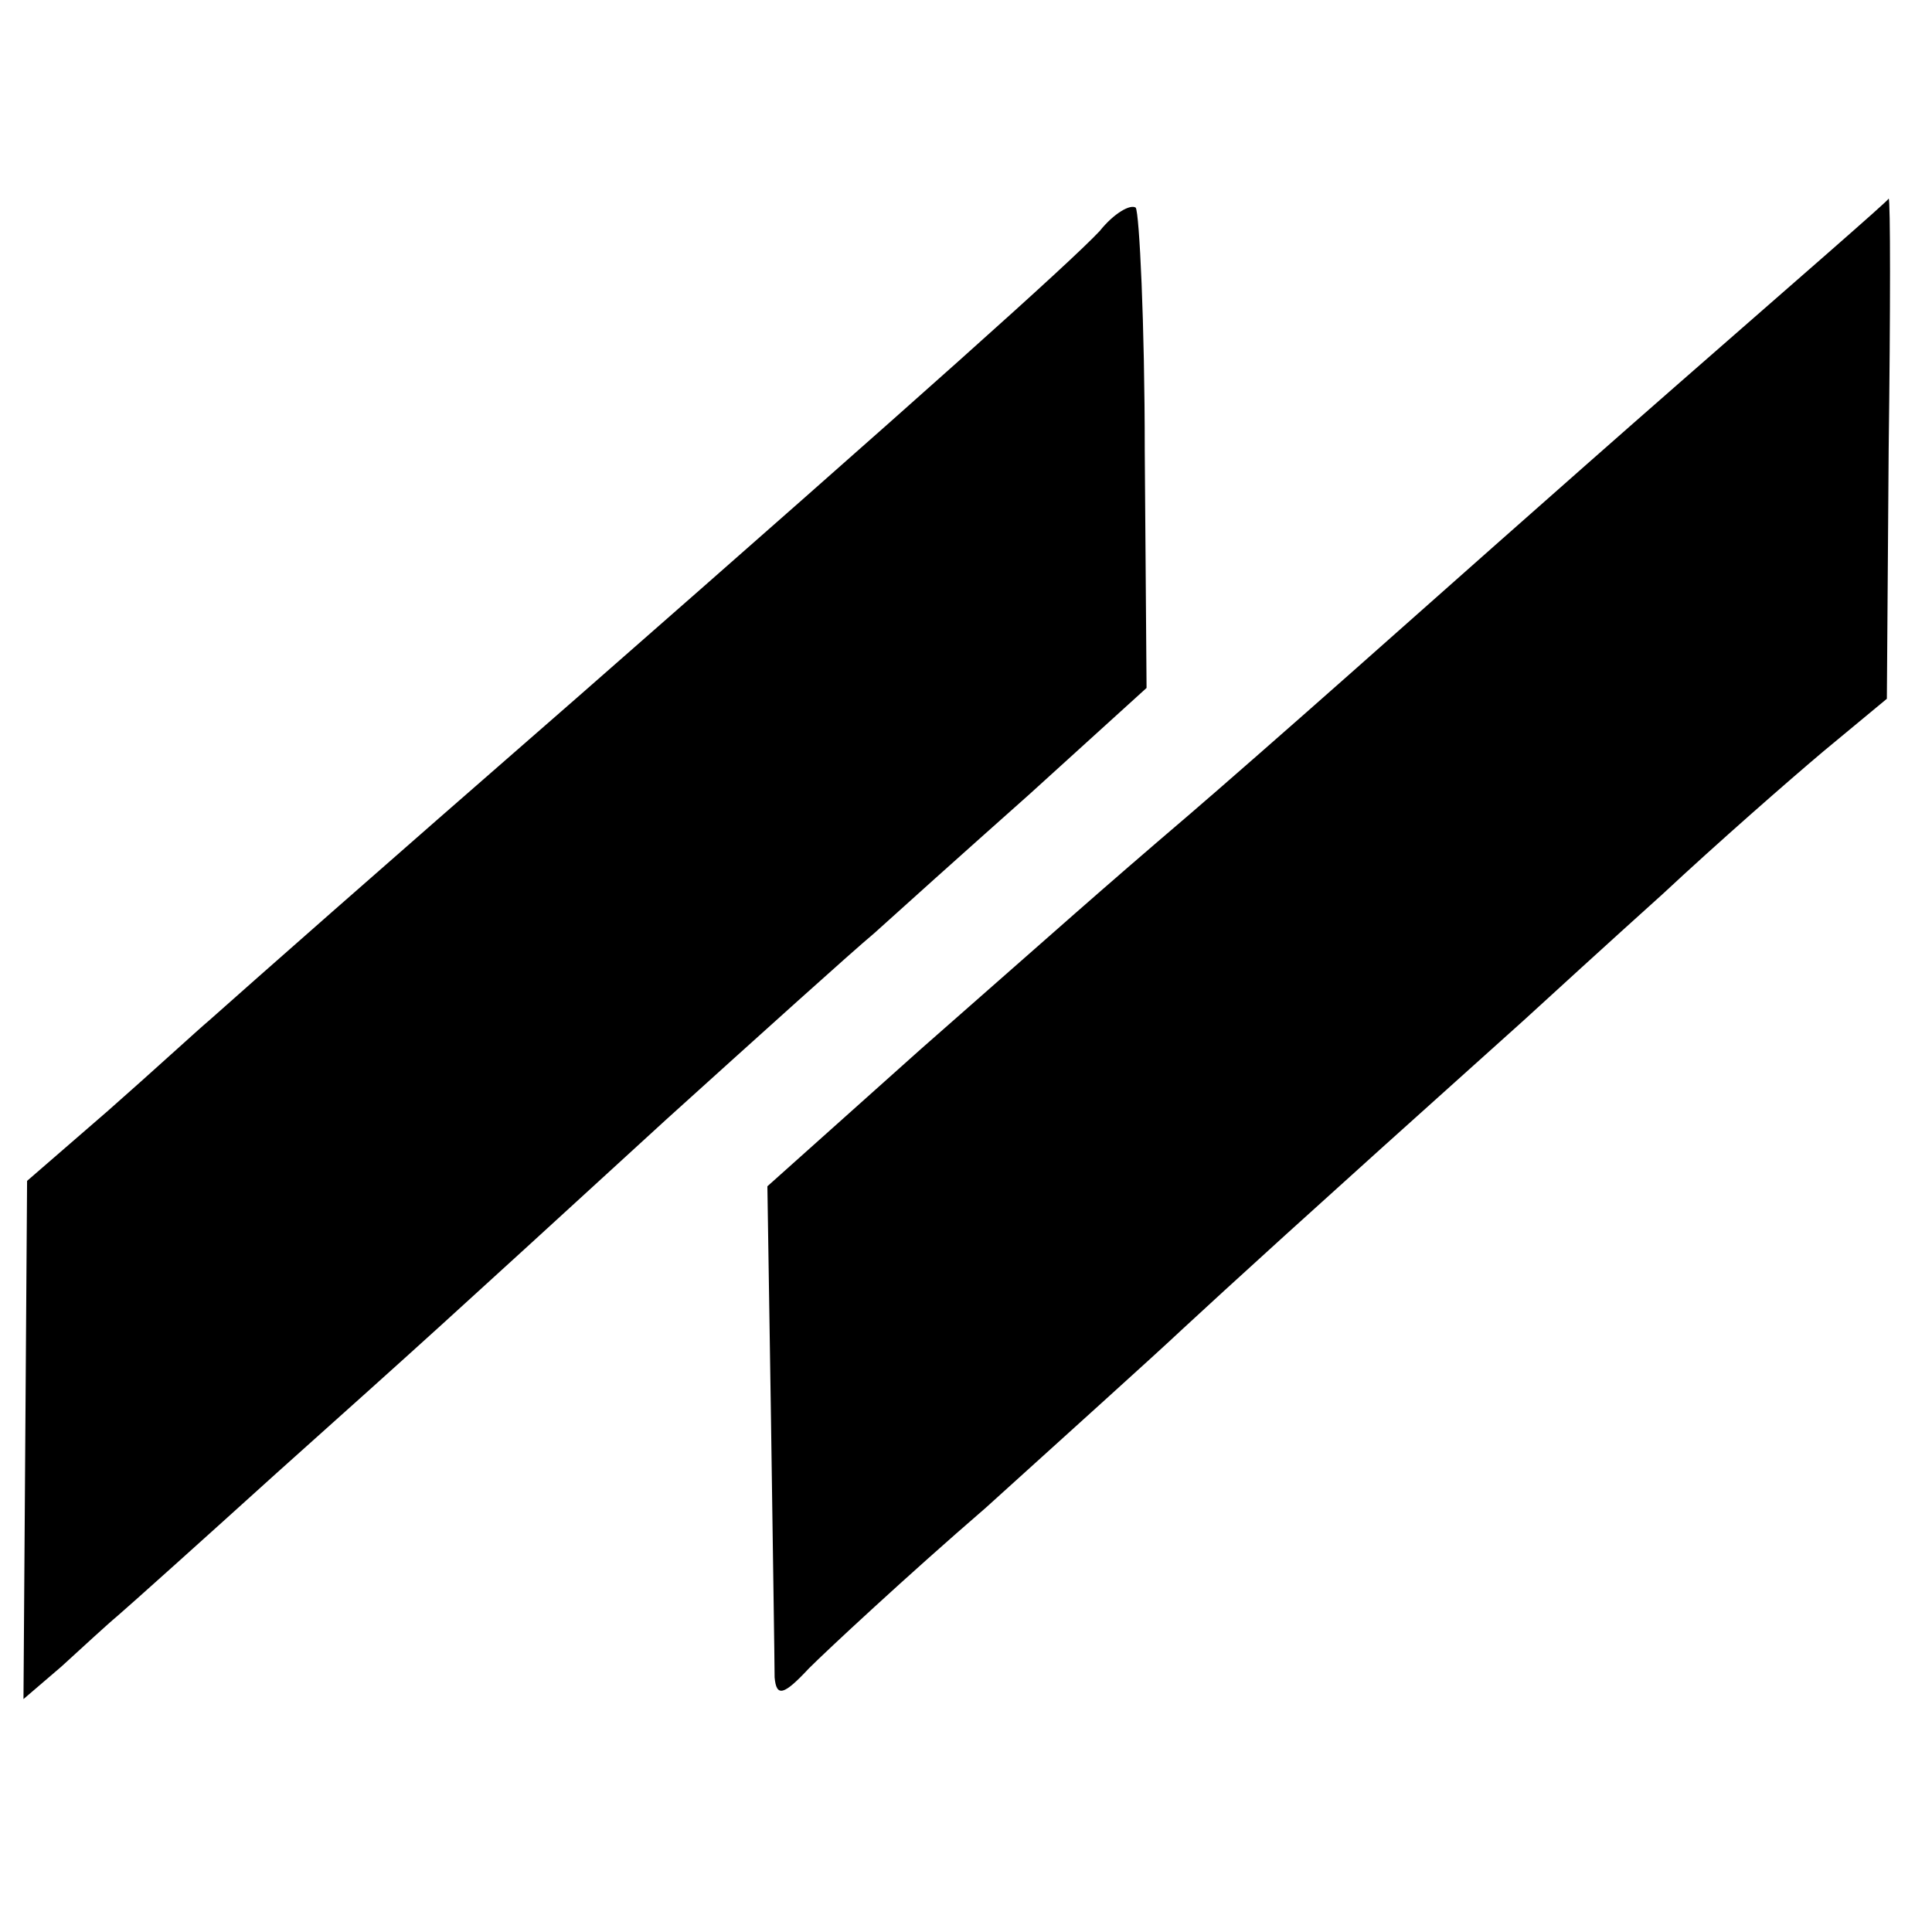
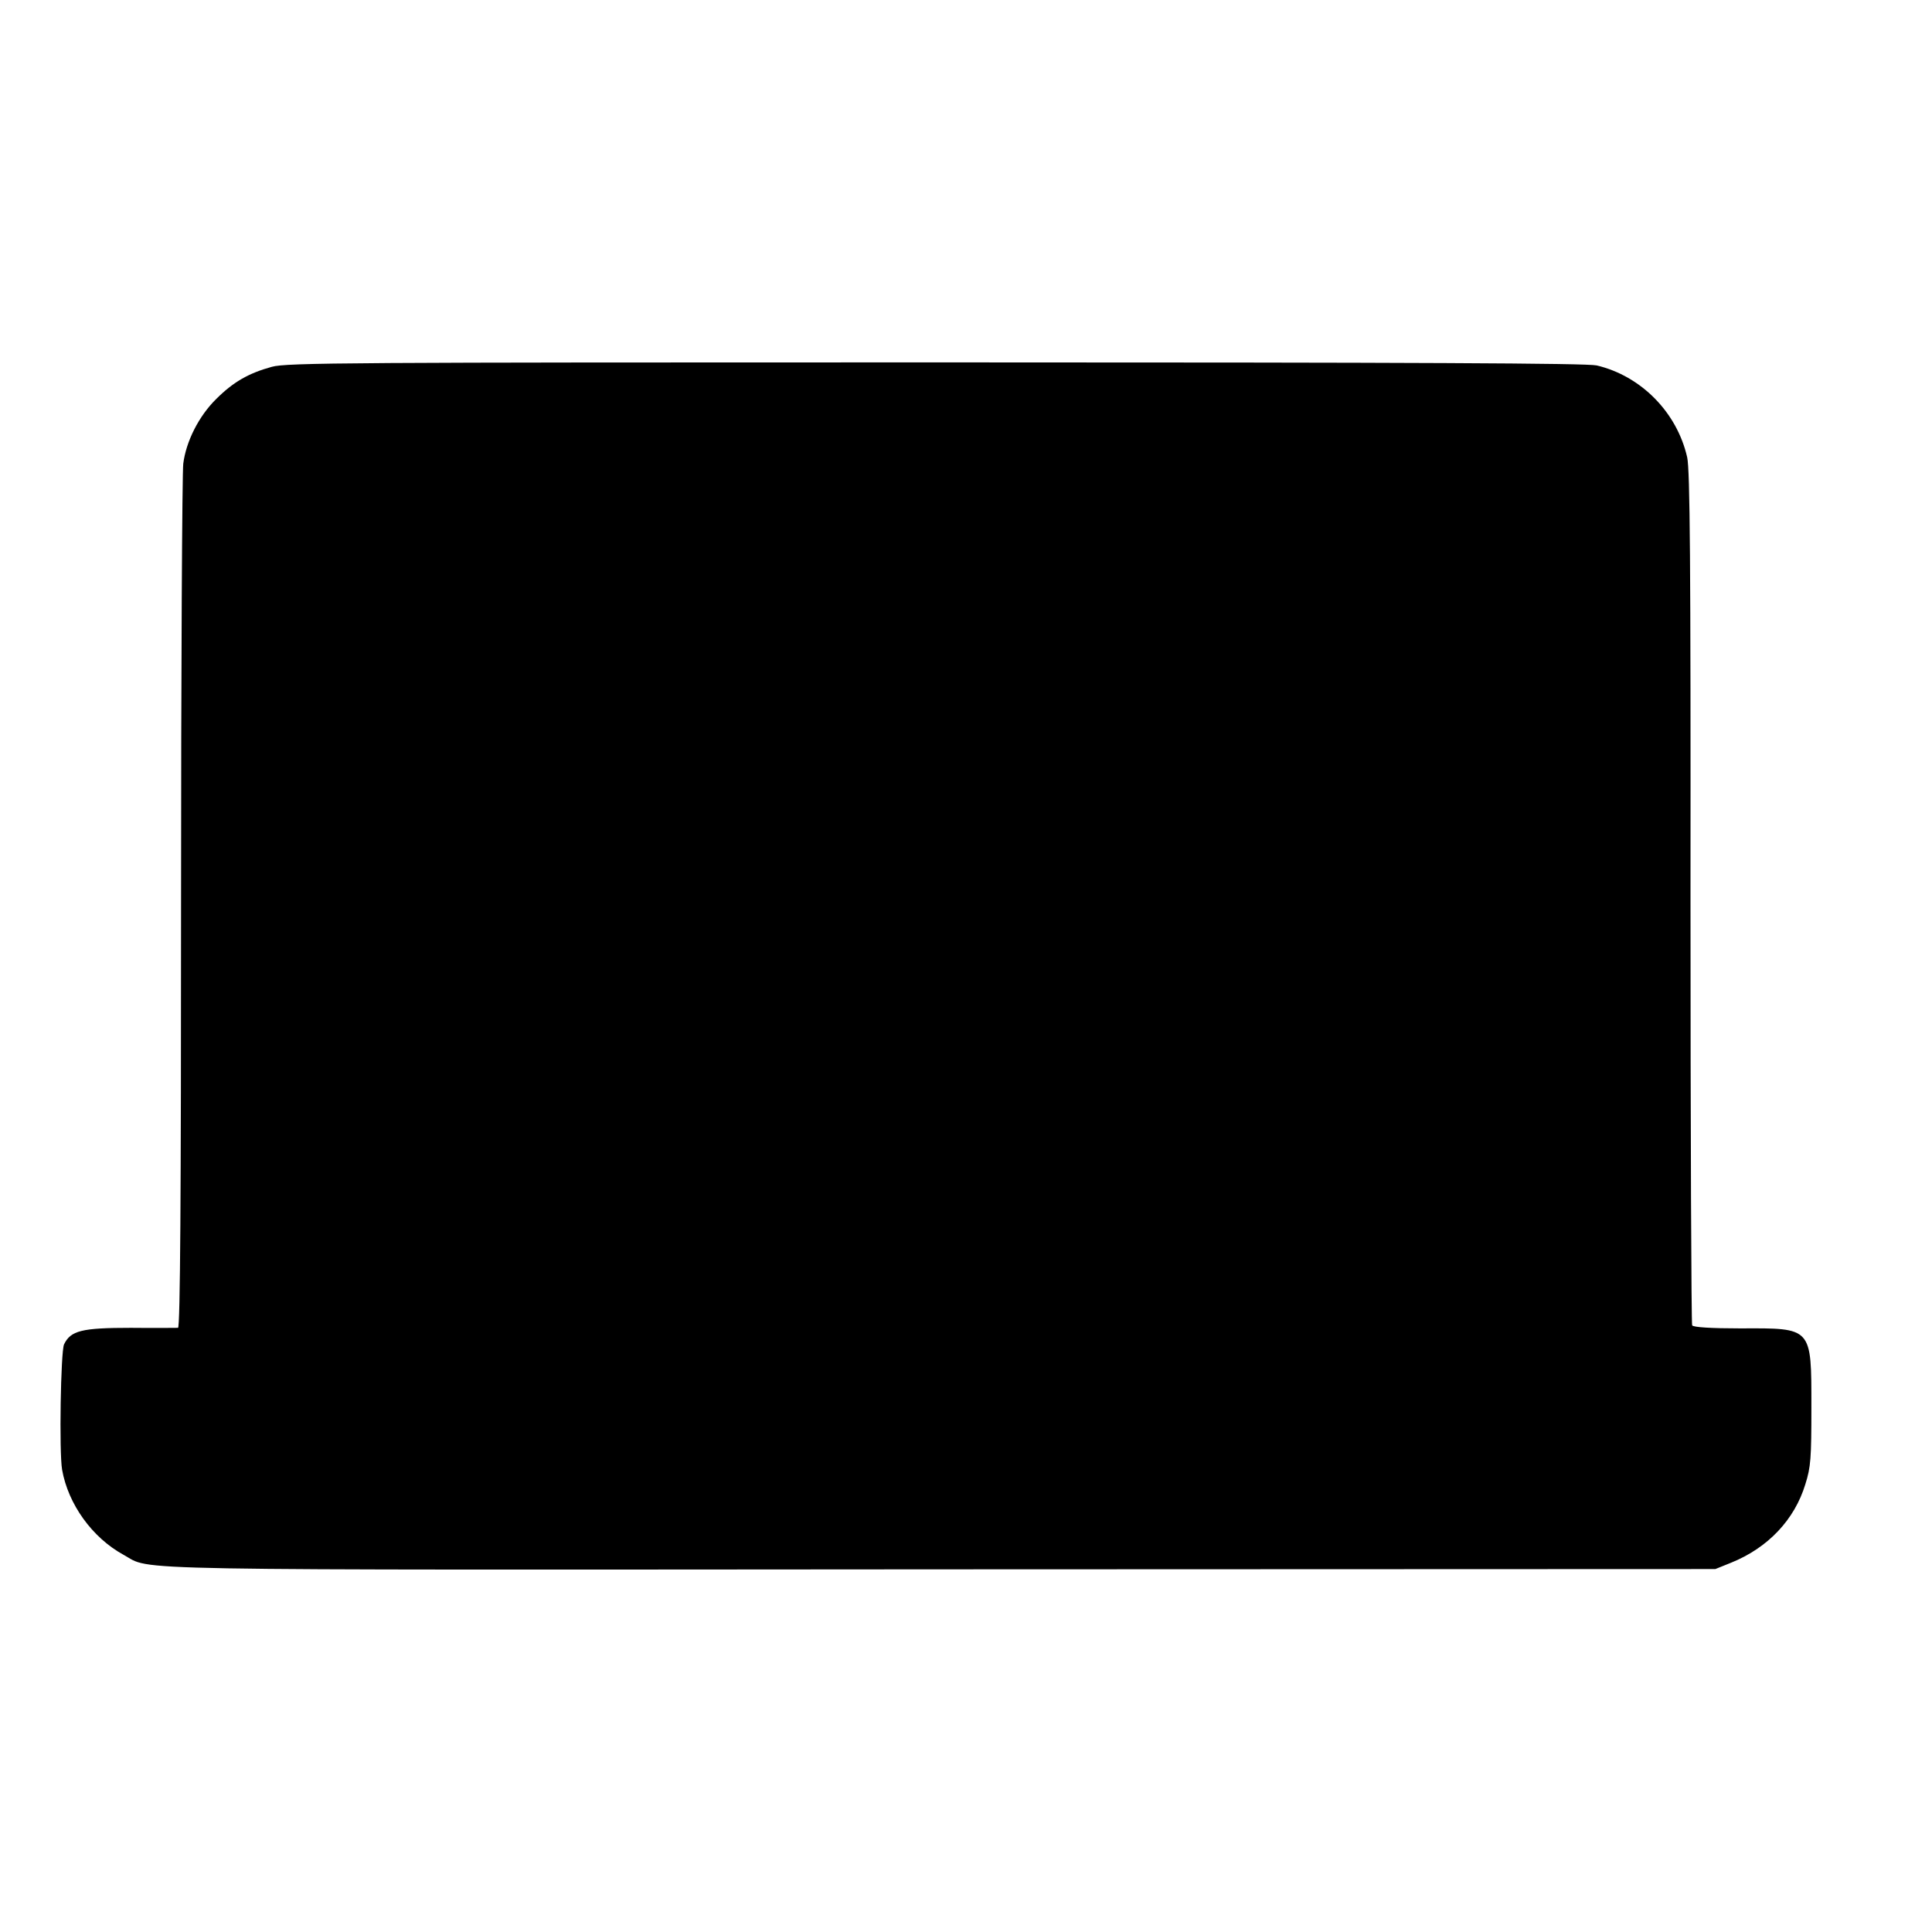
- <svg xmlns="http://www.w3.org/2000/svg" version="1.0" width="107pt" height="107pt" viewBox="0 0 107 107" preserveAspectRatio="xMidYMid meet">
-   <g transform="translate(0,107) scale(0.1,-0.1)" fill="#000000" stroke="none">
-     <path d="M609 942 c-17 -18 -95 -88 -289 -258 -117 -102 -177 -155 -204 -179 -6 -5 -31 -28 -56 -50 l-45 -39 -1 -144 -1 -143 21 18 c11 10 25 23 31 28 7 6 46 41 88 79 86 77 86 77 216 196 52 47 103 93 115 103 11 10 50 45 86 77 l65 59 -1 131 c0 71 -3 132 -5 135 -3 2 -12 -3 -20 -13z" />
-     <path d="M929 857 c-64 -56 -145 -128 -180 -159 -35 -31 -75 -66 -89 -78 -55 -47 -68 -59 -150 -131 l-85 -76 2 -129 c1 -71 2 -135 2 -143 1 -11 5 -10 19 5 10 10 54 51 98 89 43 39 92 83 109 99 26 24 63 58 189 171 12 11 47 43 77 70 30 28 70 63 89 79 l35 29 1 138 c1 77 1 139 0 139 0 -1 -53 -47 -117 -103z" />
+ <svg xmlns="http://www.w3.org/2000/svg" version="1.0" width="700pt" height="700pt" viewBox="0 0 700 700" preserveAspectRatio="xMidYMid meet">
+   <g transform="translate(0,700) scale(0.1,-0.1)" fill="#000000" stroke="none">
+     <path d="M985 5671 c-84 -23 -140 -55 -202 -117 -63 -62 -109 -154 -119 -234 -4 -30 -8 -747 -8 -1592 0 -1059 -3 -1538 -11 -1539 -5 0 -82 -1 -171 0 -178 0 -218 -10 -242 -60 -12 -27 -18 -390 -7 -454 22 -125 109 -246 222 -308 109 -59 -90 -55 2964 -53 l2804 1 57 23 c134 54 230 156 269 284 20 63 22 95 22 279 0 292 4 287 -257 286 -106 0 -171 4 -175 11 -3 6 -6 702 -6 1549 1 1224 -2 1550 -12 1596 -37 163 -167 295 -328 333 -39 8 -626 11 -2396 11 -2125 0 -2350 -1 -2404 -16z" />
  </g>
</svg>
